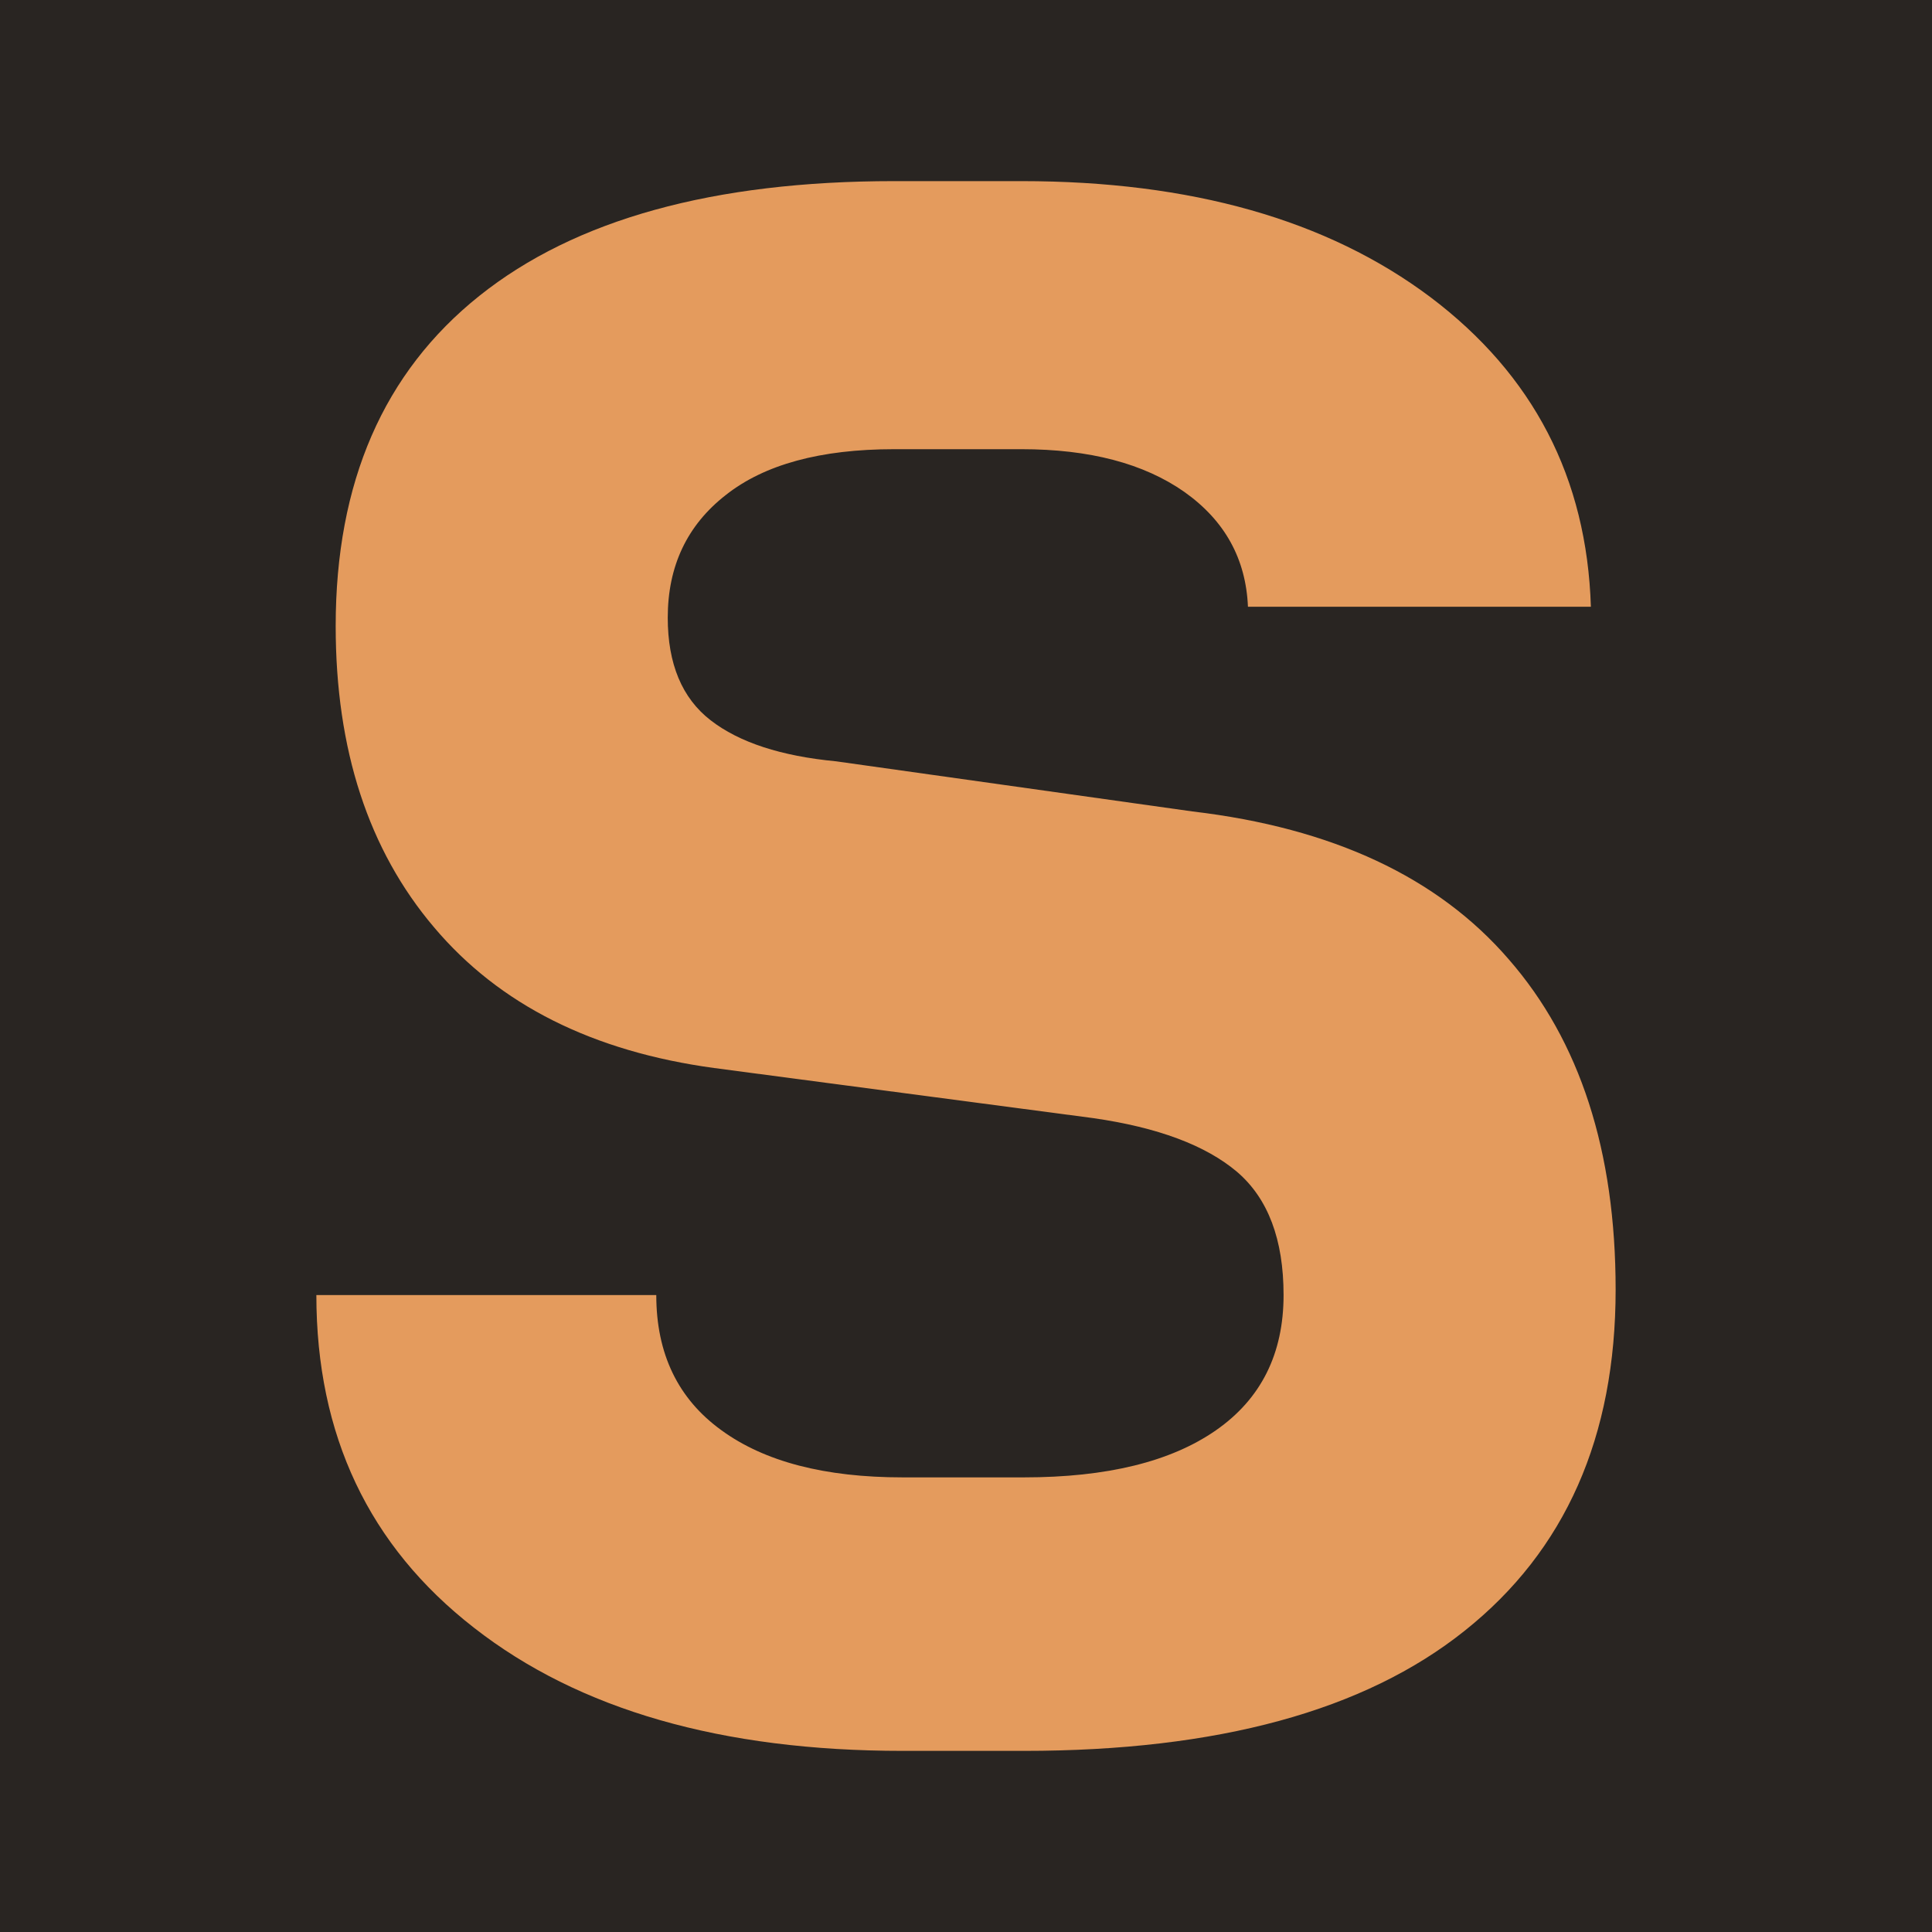
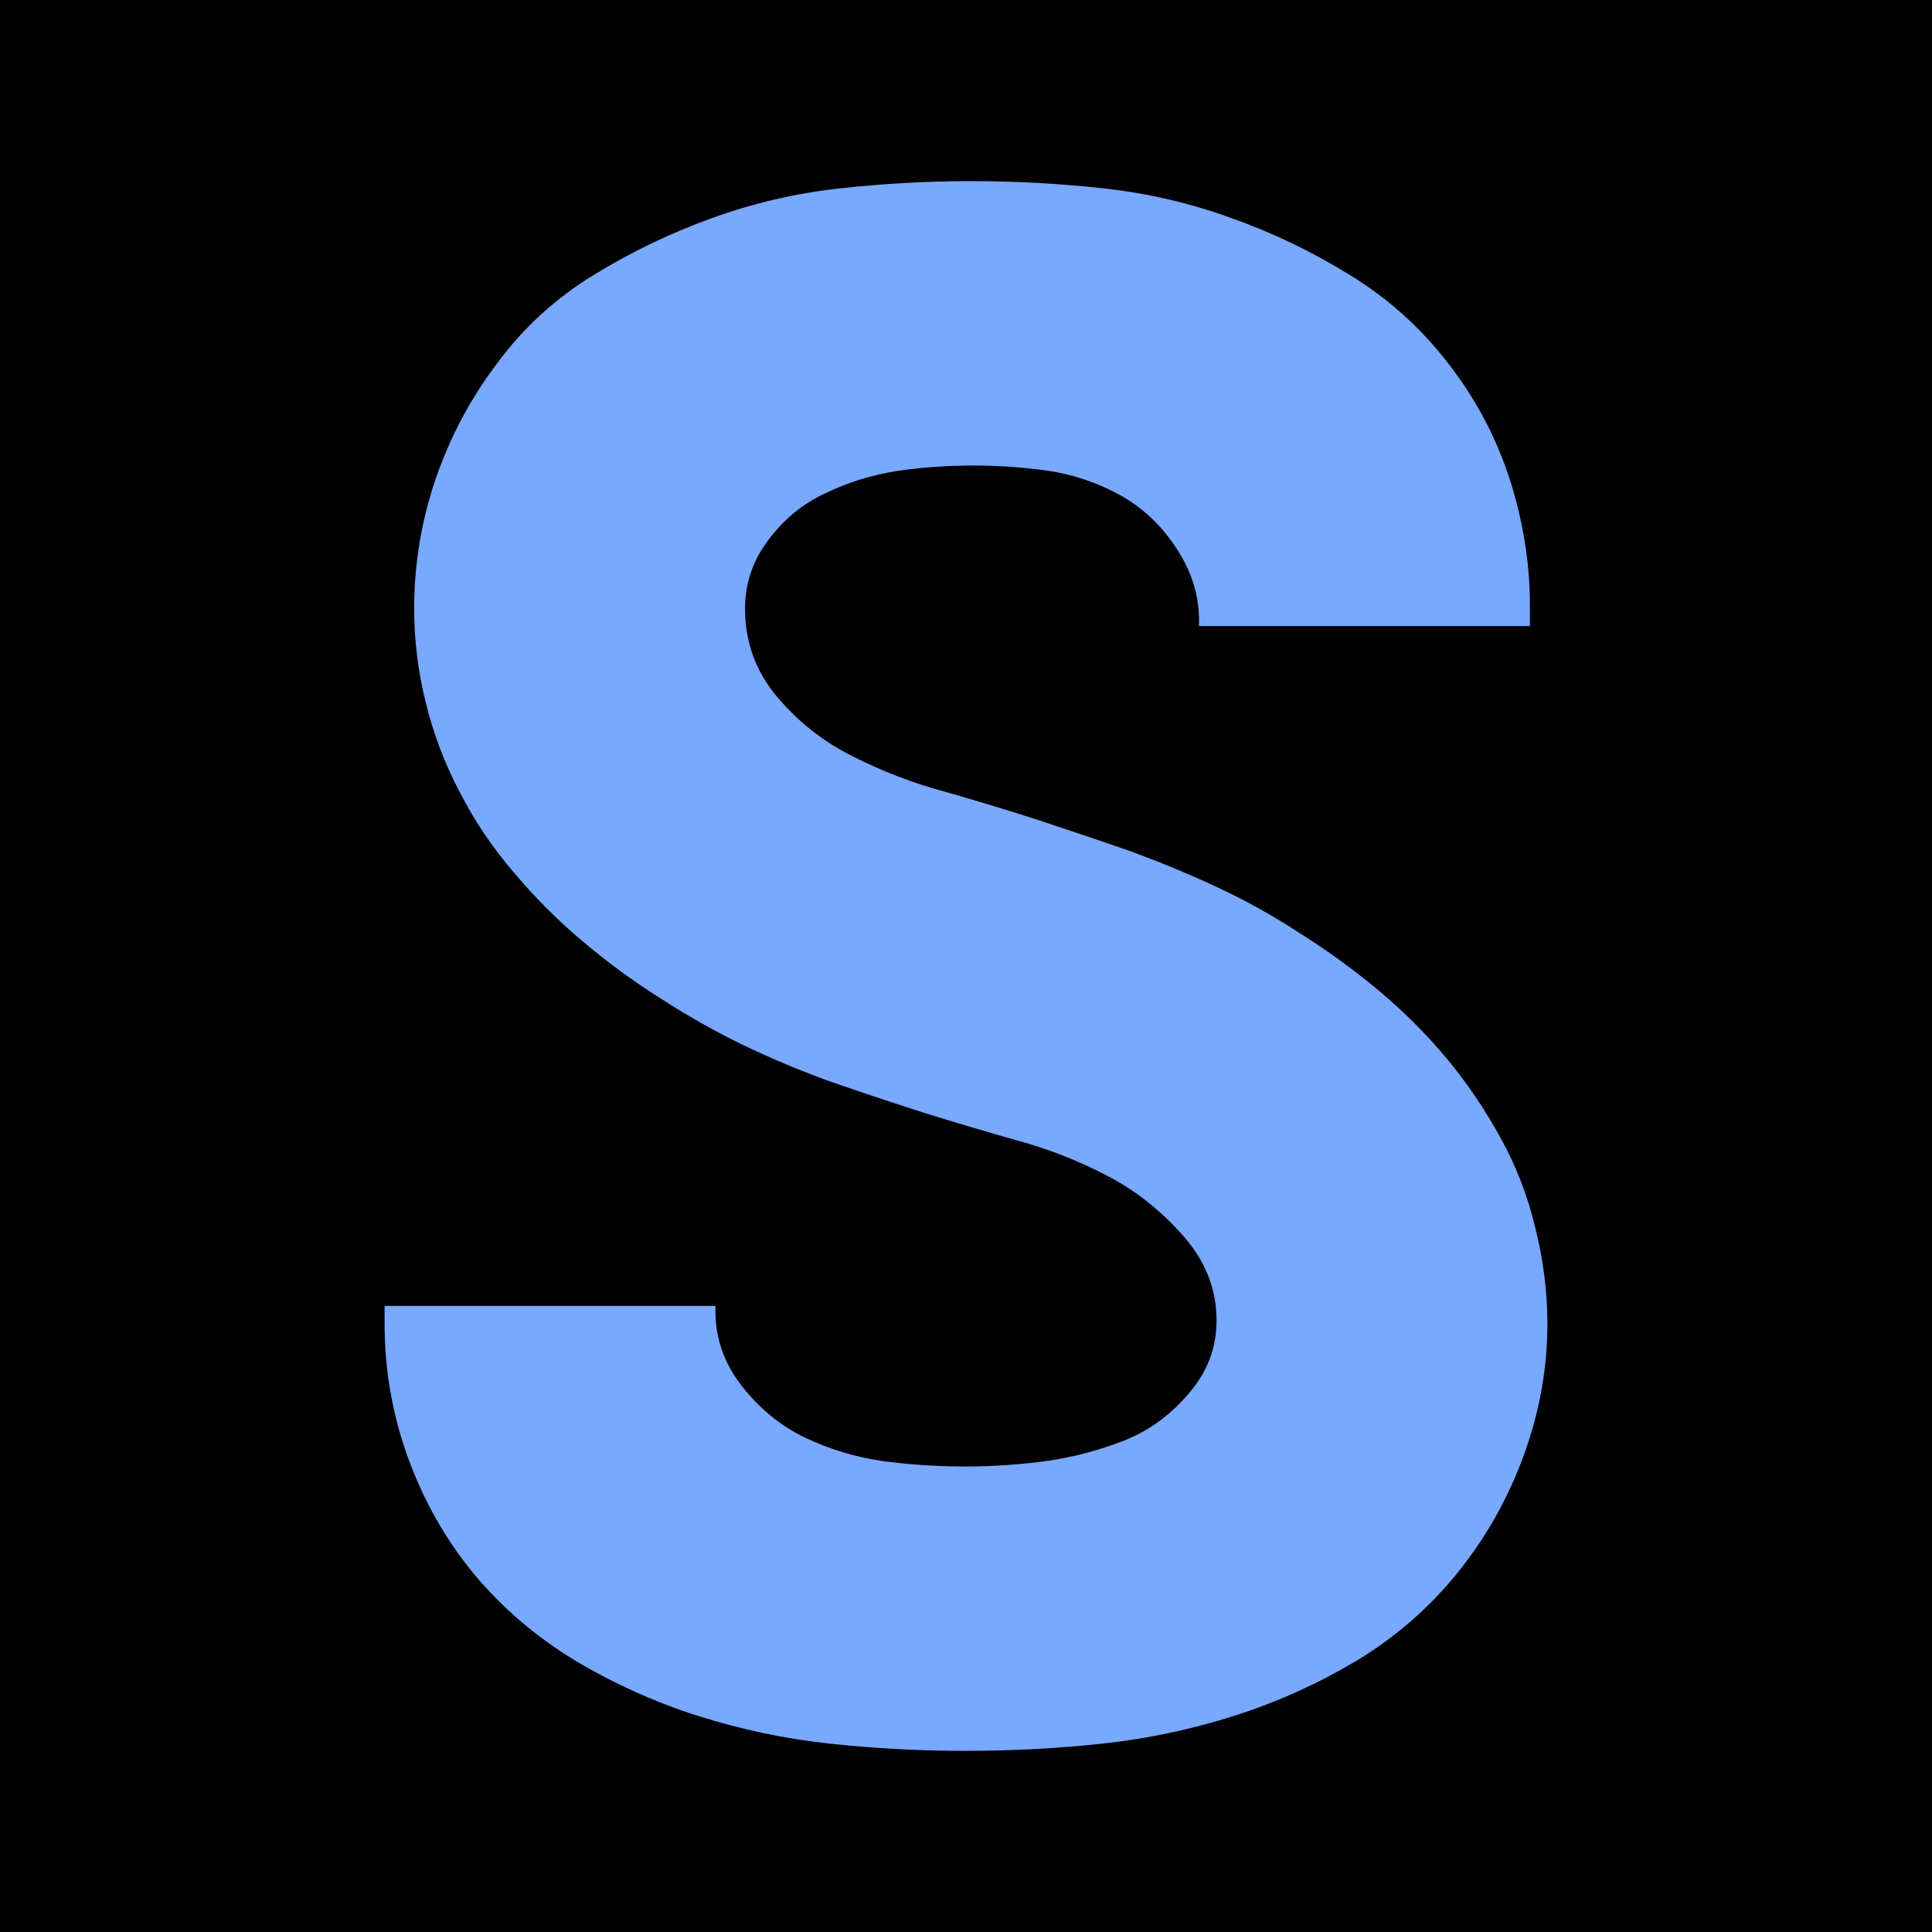
<svg xmlns="http://www.w3.org/2000/svg" viewBox="0 0 32 32">
-   <rect width="32" height="32" fill="#292522" />
-   <path d="M14.95 29Q10.46 29 7.85 26.96Q5.24 24.93 5.24 21.45H10.87Q10.87 22.91 11.95 23.69Q13.02 24.47 14.95 24.47H16.96Q19.02 24.47 20.14 23.69Q21.26 22.91 21.26 21.45Q21.26 20.07 20.49 19.41Q19.71 18.75 18.11 18.52L11.83 17.69Q8.81 17.28 7.19 15.36Q5.56 13.44 5.56 10.37Q5.56 6.8 7.94 4.9Q10.32 3 14.81 3H16.92Q21.13 3 23.69 4.92Q26.25 6.85 26.35 10.05H20.67Q20.62 8.86 19.62 8.15Q18.61 7.44 16.92 7.44H14.81Q12.98 7.44 12.02 8.2Q11.06 8.95 11.06 10.23Q11.06 11.38 11.77 11.93Q12.48 12.48 13.85 12.61L19.75 13.44Q23.23 13.85 24.99 15.89Q26.76 17.92 26.76 21.36Q26.76 25.02 24.26 27.01Q21.77 29 16.96 29Z" fill="#e49b5d" />
+   <rect width="32" height="32" fill="#000000" />
+   <path d="M15.98 29Q14.86 29 13.74 28.88Q12.63 28.76 11.56 28.42Q10.49 28.08 9.52 27.5Q8.55 26.91 7.85 26.07Q7.15 25.22 6.76 24.15Q6.37 23.08 6.37 21.92V21.63H11.85V21.72Q11.85 22.4 12.29 22.96Q12.73 23.52 13.33 23.81Q13.94 24.1 14.62 24.2Q15.3 24.29 15.98 24.29Q16.65 24.29 17.33 24.2Q18.01 24.1 18.62 23.86Q19.23 23.62 19.69 23.08Q20.15 22.55 20.15 21.87Q20.15 21.09 19.59 20.46Q19.03 19.83 18.33 19.47Q17.62 19.1 16.85 18.89Q16.07 18.67 15.3 18.43Q14.52 18.18 13.77 17.92Q13.02 17.65 12.31 17.31Q11.61 16.97 10.93 16.53Q10.25 16.1 9.65 15.59Q9.04 15.08 8.51 14.45Q7.97 13.82 7.61 13.11Q7.24 12.41 7.05 11.63Q6.86 10.86 6.86 10.08Q6.86 8.97 7.22 7.92Q7.58 6.88 8.24 6.01Q8.89 5.13 9.84 4.55Q10.79 3.97 11.8 3.61Q12.82 3.24 13.91 3.12Q15.01 3 16.07 3Q17.19 3 18.28 3.12Q19.37 3.24 20.39 3.61Q21.41 3.97 22.35 4.55Q23.3 5.13 23.98 6.01Q24.66 6.88 25 7.92Q25.34 8.97 25.34 10.03V10.37H19.86V10.28Q19.86 9.65 19.49 9.09Q19.13 8.53 18.57 8.21Q18.01 7.9 17.38 7.8Q16.75 7.71 16.12 7.71Q15.49 7.71 14.86 7.8Q14.23 7.9 13.67 8.17Q13.11 8.43 12.73 8.94Q12.34 9.45 12.34 10.08Q12.34 10.91 12.87 11.54Q13.4 12.17 14.13 12.53Q14.86 12.9 15.64 13.11Q16.41 13.33 17.16 13.57Q17.92 13.82 18.67 14.08Q19.42 14.35 20.15 14.69Q20.88 15.03 21.55 15.47Q22.23 15.9 22.84 16.41Q23.45 16.92 23.96 17.53Q24.46 18.13 24.85 18.84Q25.24 19.54 25.43 20.34Q25.63 21.14 25.63 21.92Q25.63 23.03 25.24 24.1Q24.85 25.17 24.15 26.04Q23.45 26.91 22.48 27.5Q21.51 28.08 20.44 28.42Q19.37 28.76 18.26 28.88Q17.14 29 15.98 29Z" fill="#79a8ff" />
</svg>
